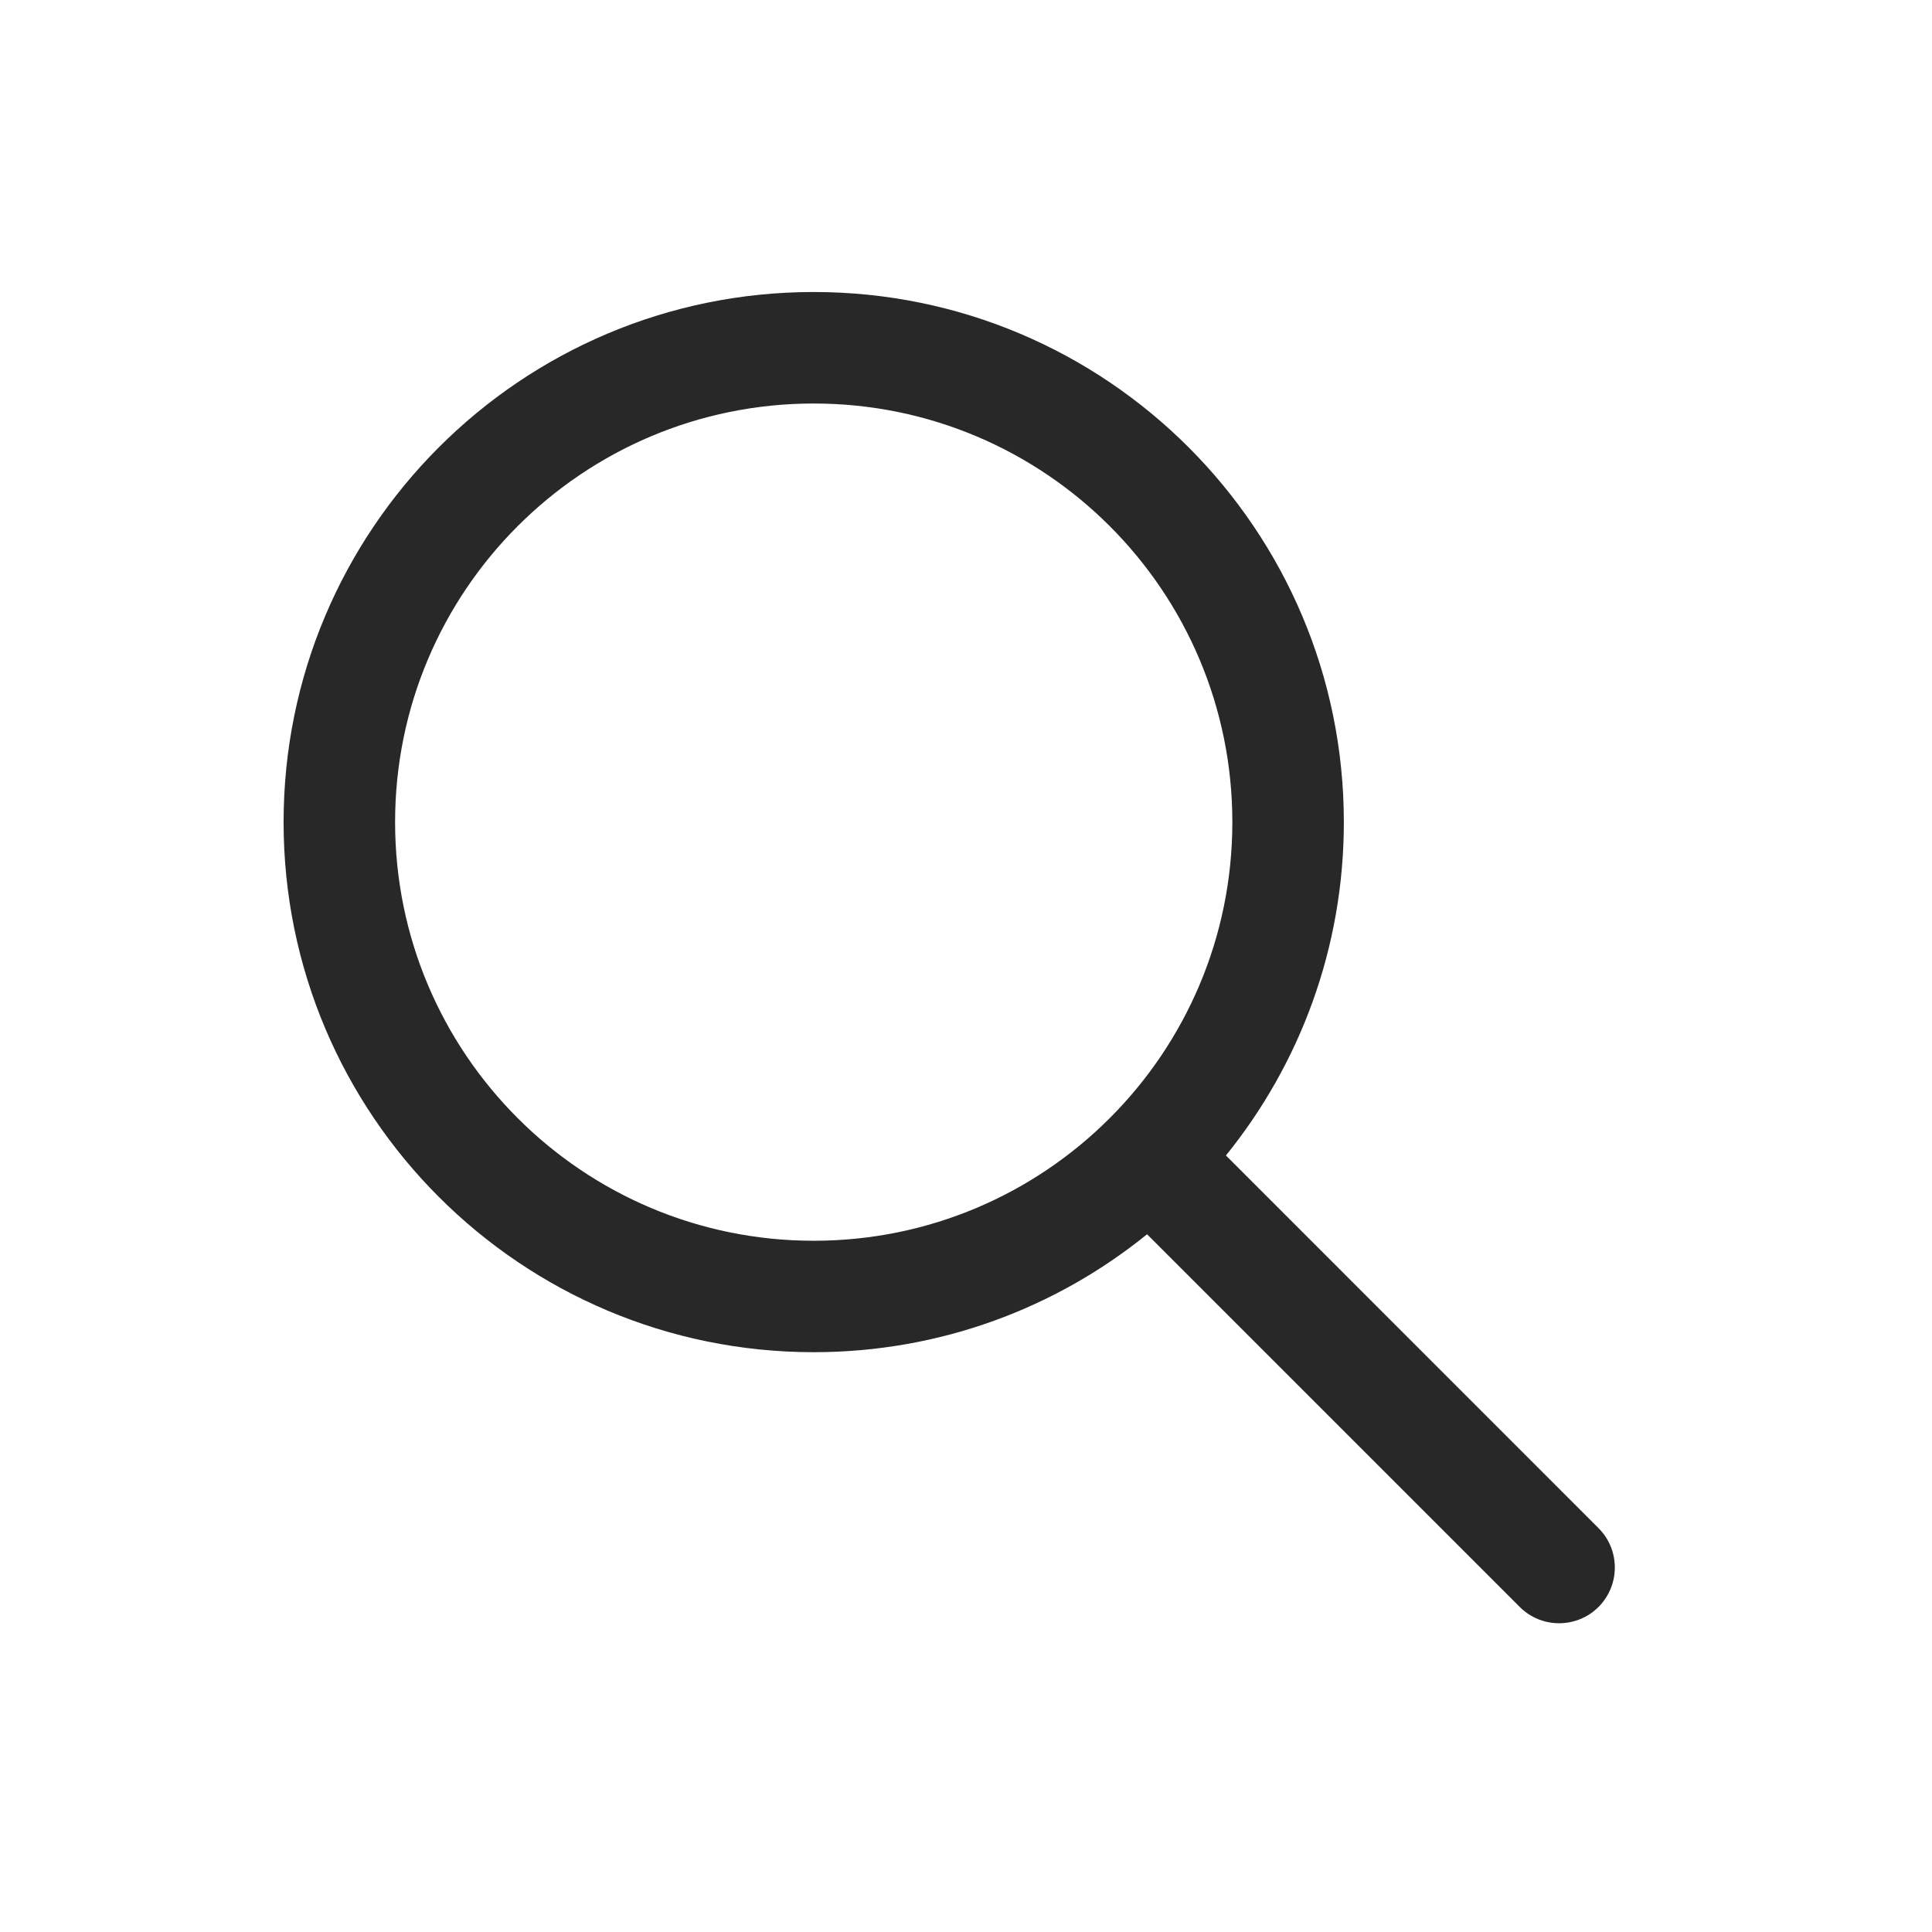
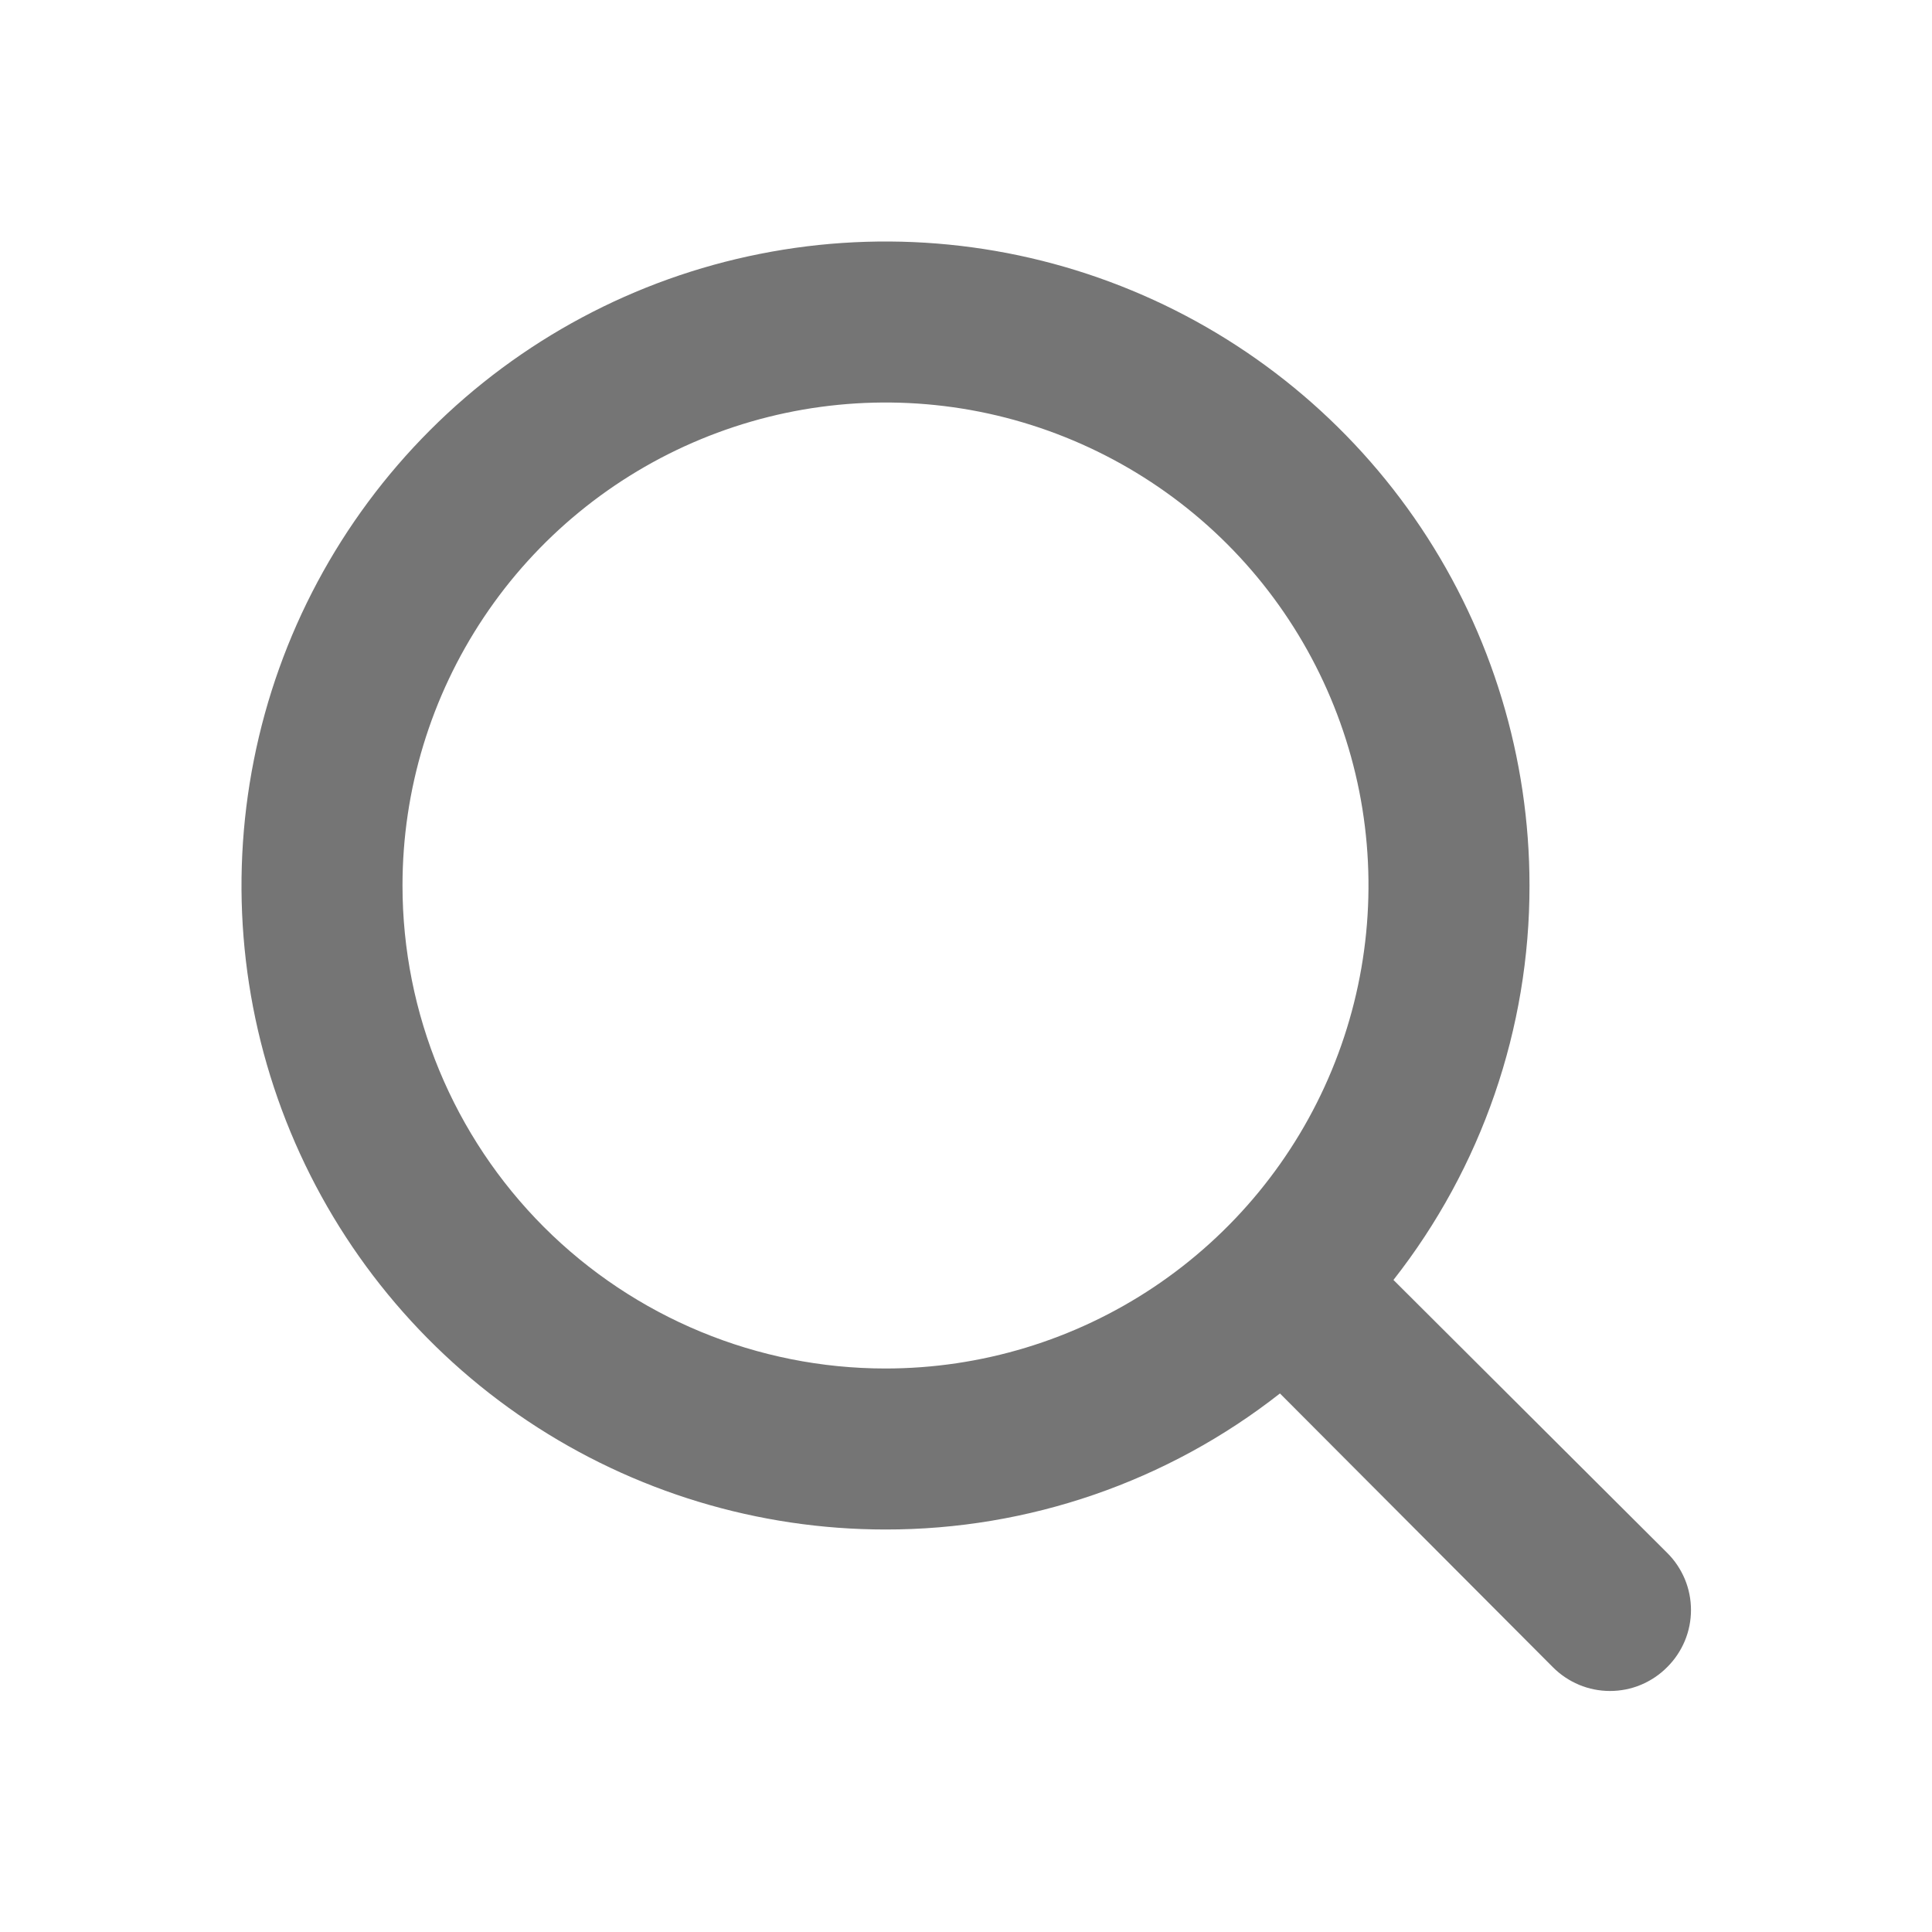
- <svg xmlns="http://www.w3.org/2000/svg" width="28" height="28" viewBox="0 0 28 28" fill="none">
-   <path fill-rule="evenodd" clip-rule="evenodd" d="M5.726 11.915C5.726 8.564 8.442 5.848 11.793 5.848C15.144 5.848 17.86 8.564 17.86 11.915C17.86 15.266 15.144 17.982 11.793 17.982C8.442 17.982 5.726 15.266 5.726 11.915ZM11.793 4.232C7.55 4.232 4.11 7.672 4.11 11.915C4.11 16.158 7.55 19.597 11.793 19.597C13.623 19.597 15.305 18.957 16.624 17.888L22.025 23.289C22.34 23.604 22.852 23.604 23.167 23.289C23.482 22.973 23.482 22.462 23.167 22.147L17.767 16.746C18.835 15.426 19.476 13.745 19.476 11.915C19.476 7.672 16.036 4.232 11.793 4.232Z" fill="#282828" />
+ <svg xmlns="http://www.w3.org/2000/svg" width="24" height="24" viewBox="0 0 24 24" fill="none">
+   <path d="M20.71 19.29L17.31 15.9C18.407 14.502 19.002 12.777 19 11C19 9.418 18.531 7.871 17.652 6.555C16.773 5.24 15.523 4.214 14.062 3.609C12.6 3.003 10.991 2.845 9.439 3.154C7.887 3.462 6.462 4.224 5.343 5.343C4.224 6.462 3.462 7.887 3.154 9.439C2.845 10.991 3.003 12.6 3.609 14.062C4.214 15.523 5.24 16.773 6.555 17.652C7.871 18.531 9.418 19 11 19C12.777 19.002 14.502 18.407 15.9 17.31L19.29 20.71C19.383 20.804 19.494 20.878 19.615 20.929C19.737 20.98 19.868 21.006 20 21.006C20.132 21.006 20.263 20.98 20.385 20.929C20.506 20.878 20.617 20.804 20.71 20.71C20.804 20.617 20.878 20.506 20.929 20.385C20.98 20.263 21.006 20.132 21.006 20C21.006 19.868 20.98 19.737 20.929 19.615C20.878 19.494 20.804 19.383 20.71 19.29ZM5 11C5 9.813 5.352 8.653 6.011 7.667C6.67 6.68 7.608 5.911 8.704 5.457C9.8 5.003 11.007 4.884 12.171 5.115C13.334 5.347 14.403 5.918 15.243 6.757C16.082 7.596 16.653 8.666 16.885 9.829C17.116 10.993 16.997 12.2 16.543 13.296C16.089 14.393 15.32 15.329 14.333 15.989C13.347 16.648 12.187 17 11 17C9.409 17 7.883 16.368 6.757 15.243C5.632 14.117 5 12.591 5 11Z" fill="#757575" />
</svg>
